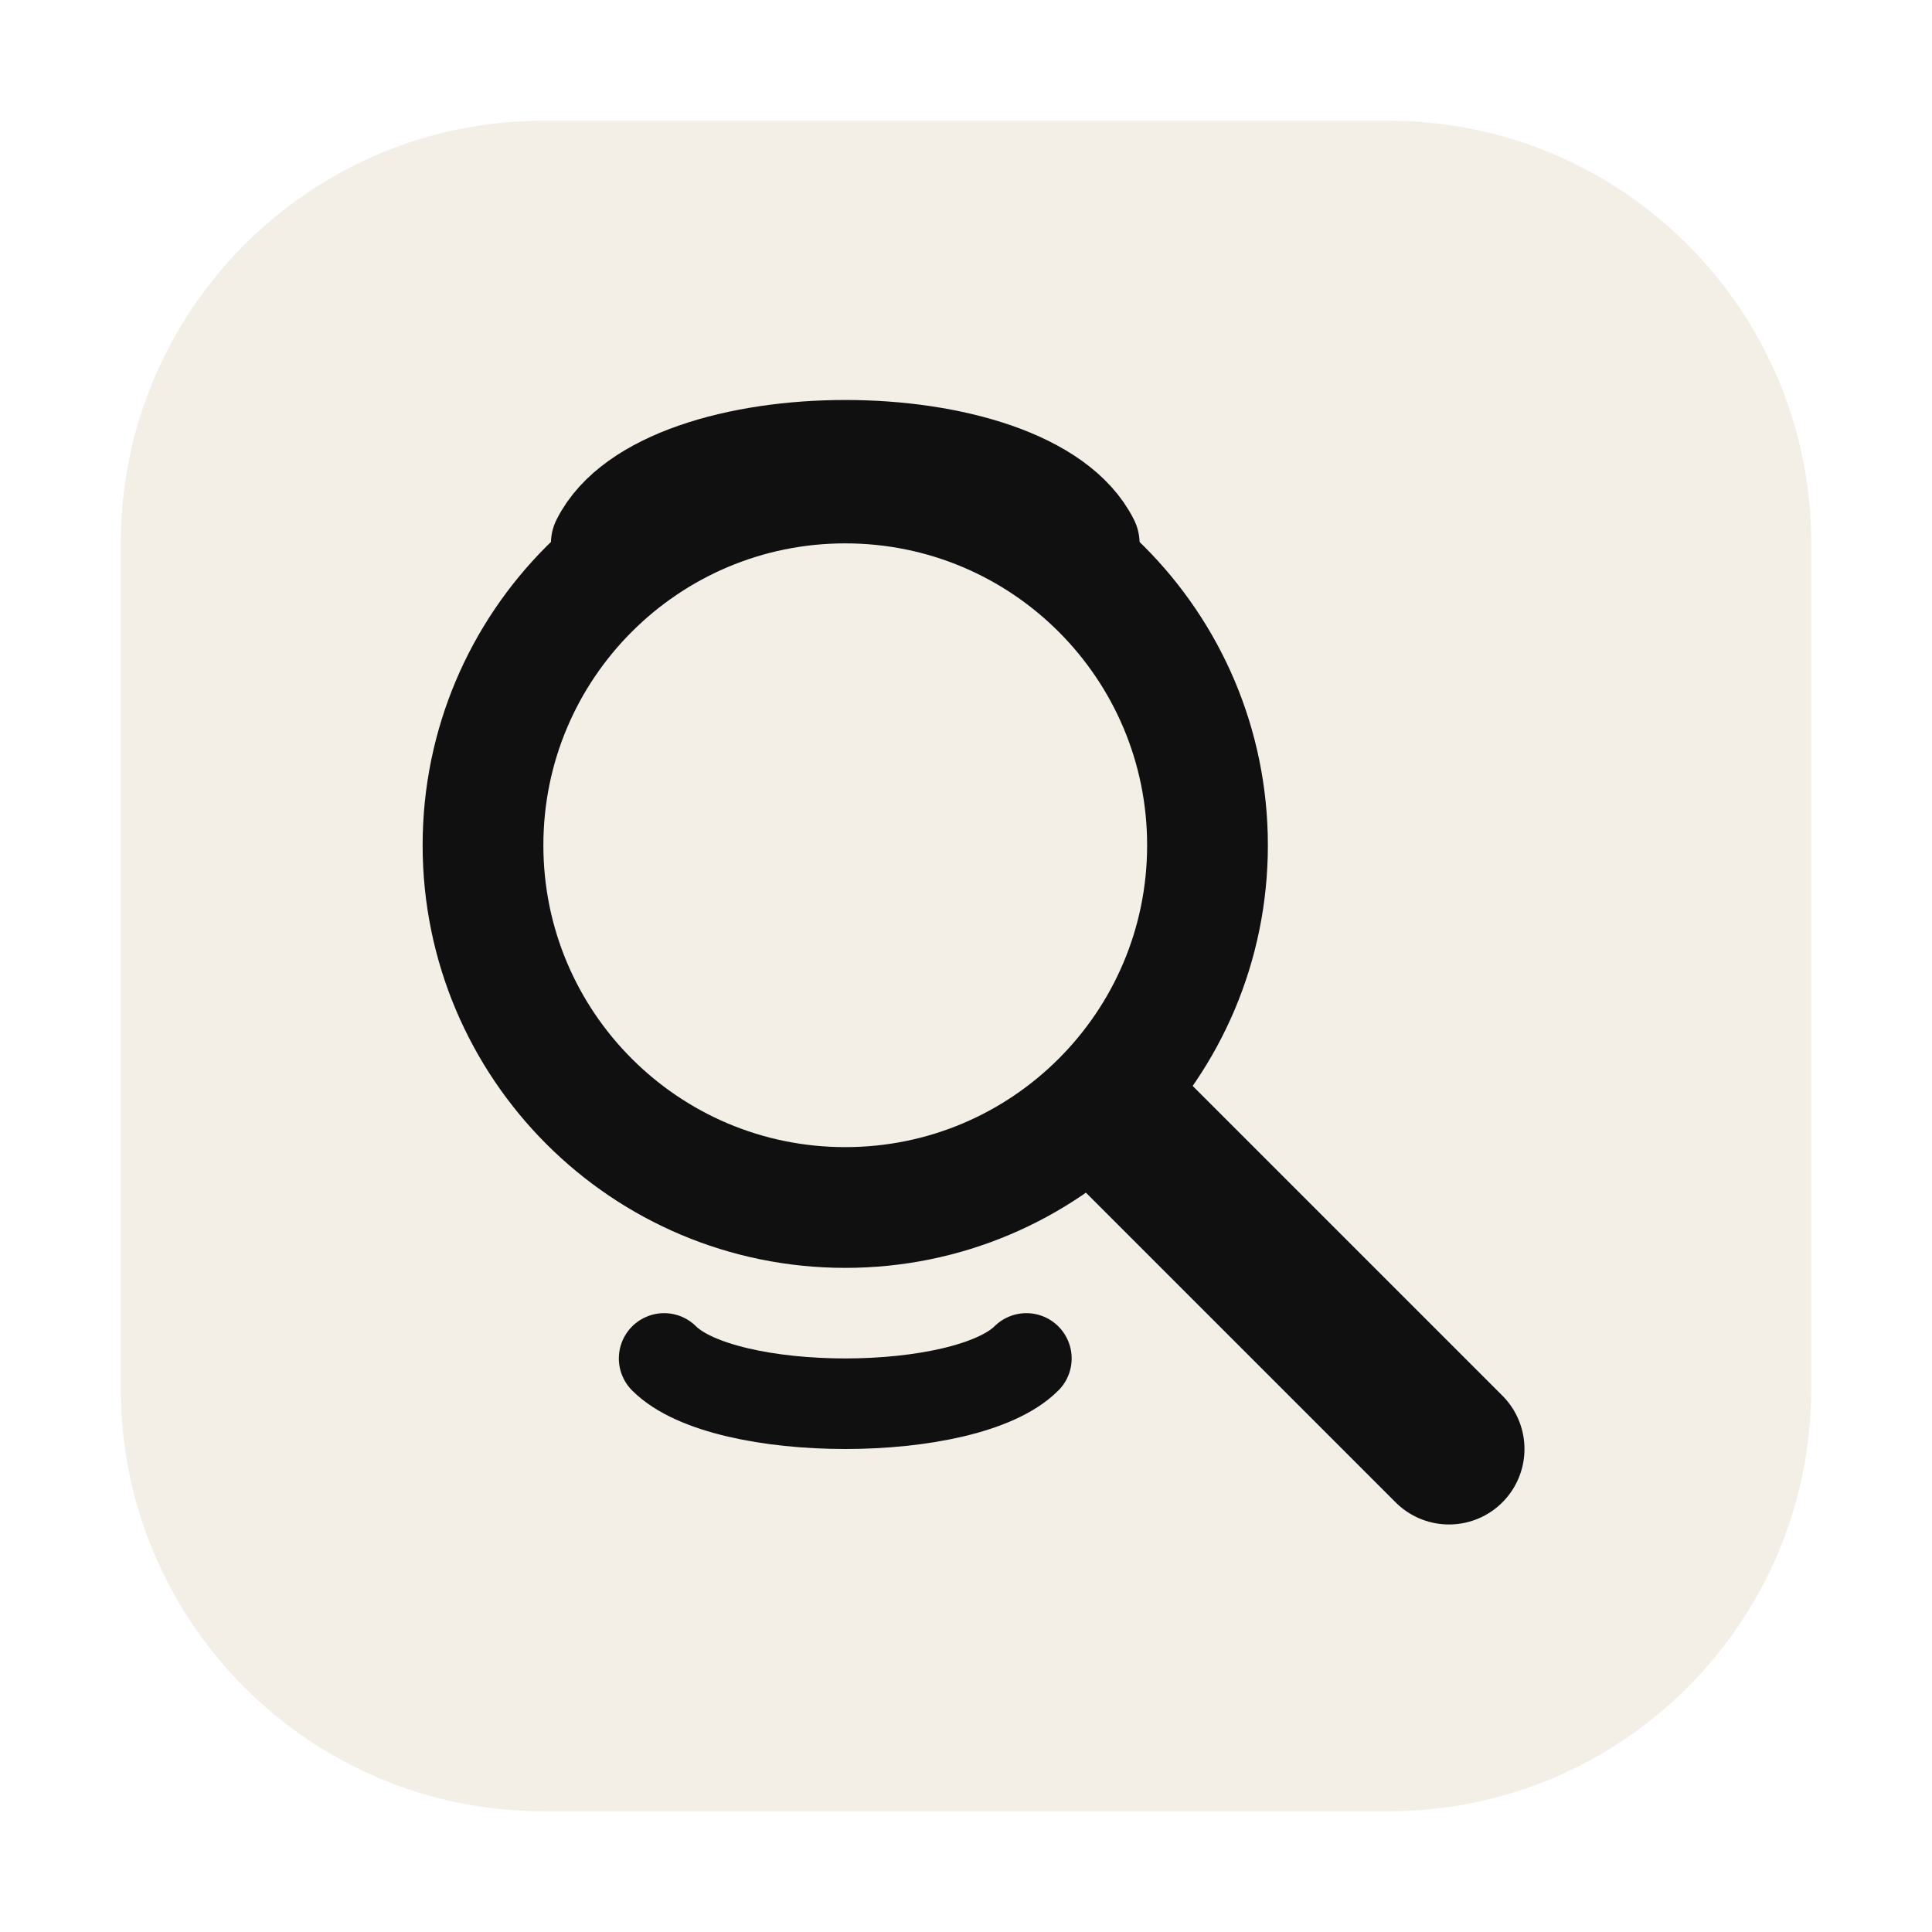
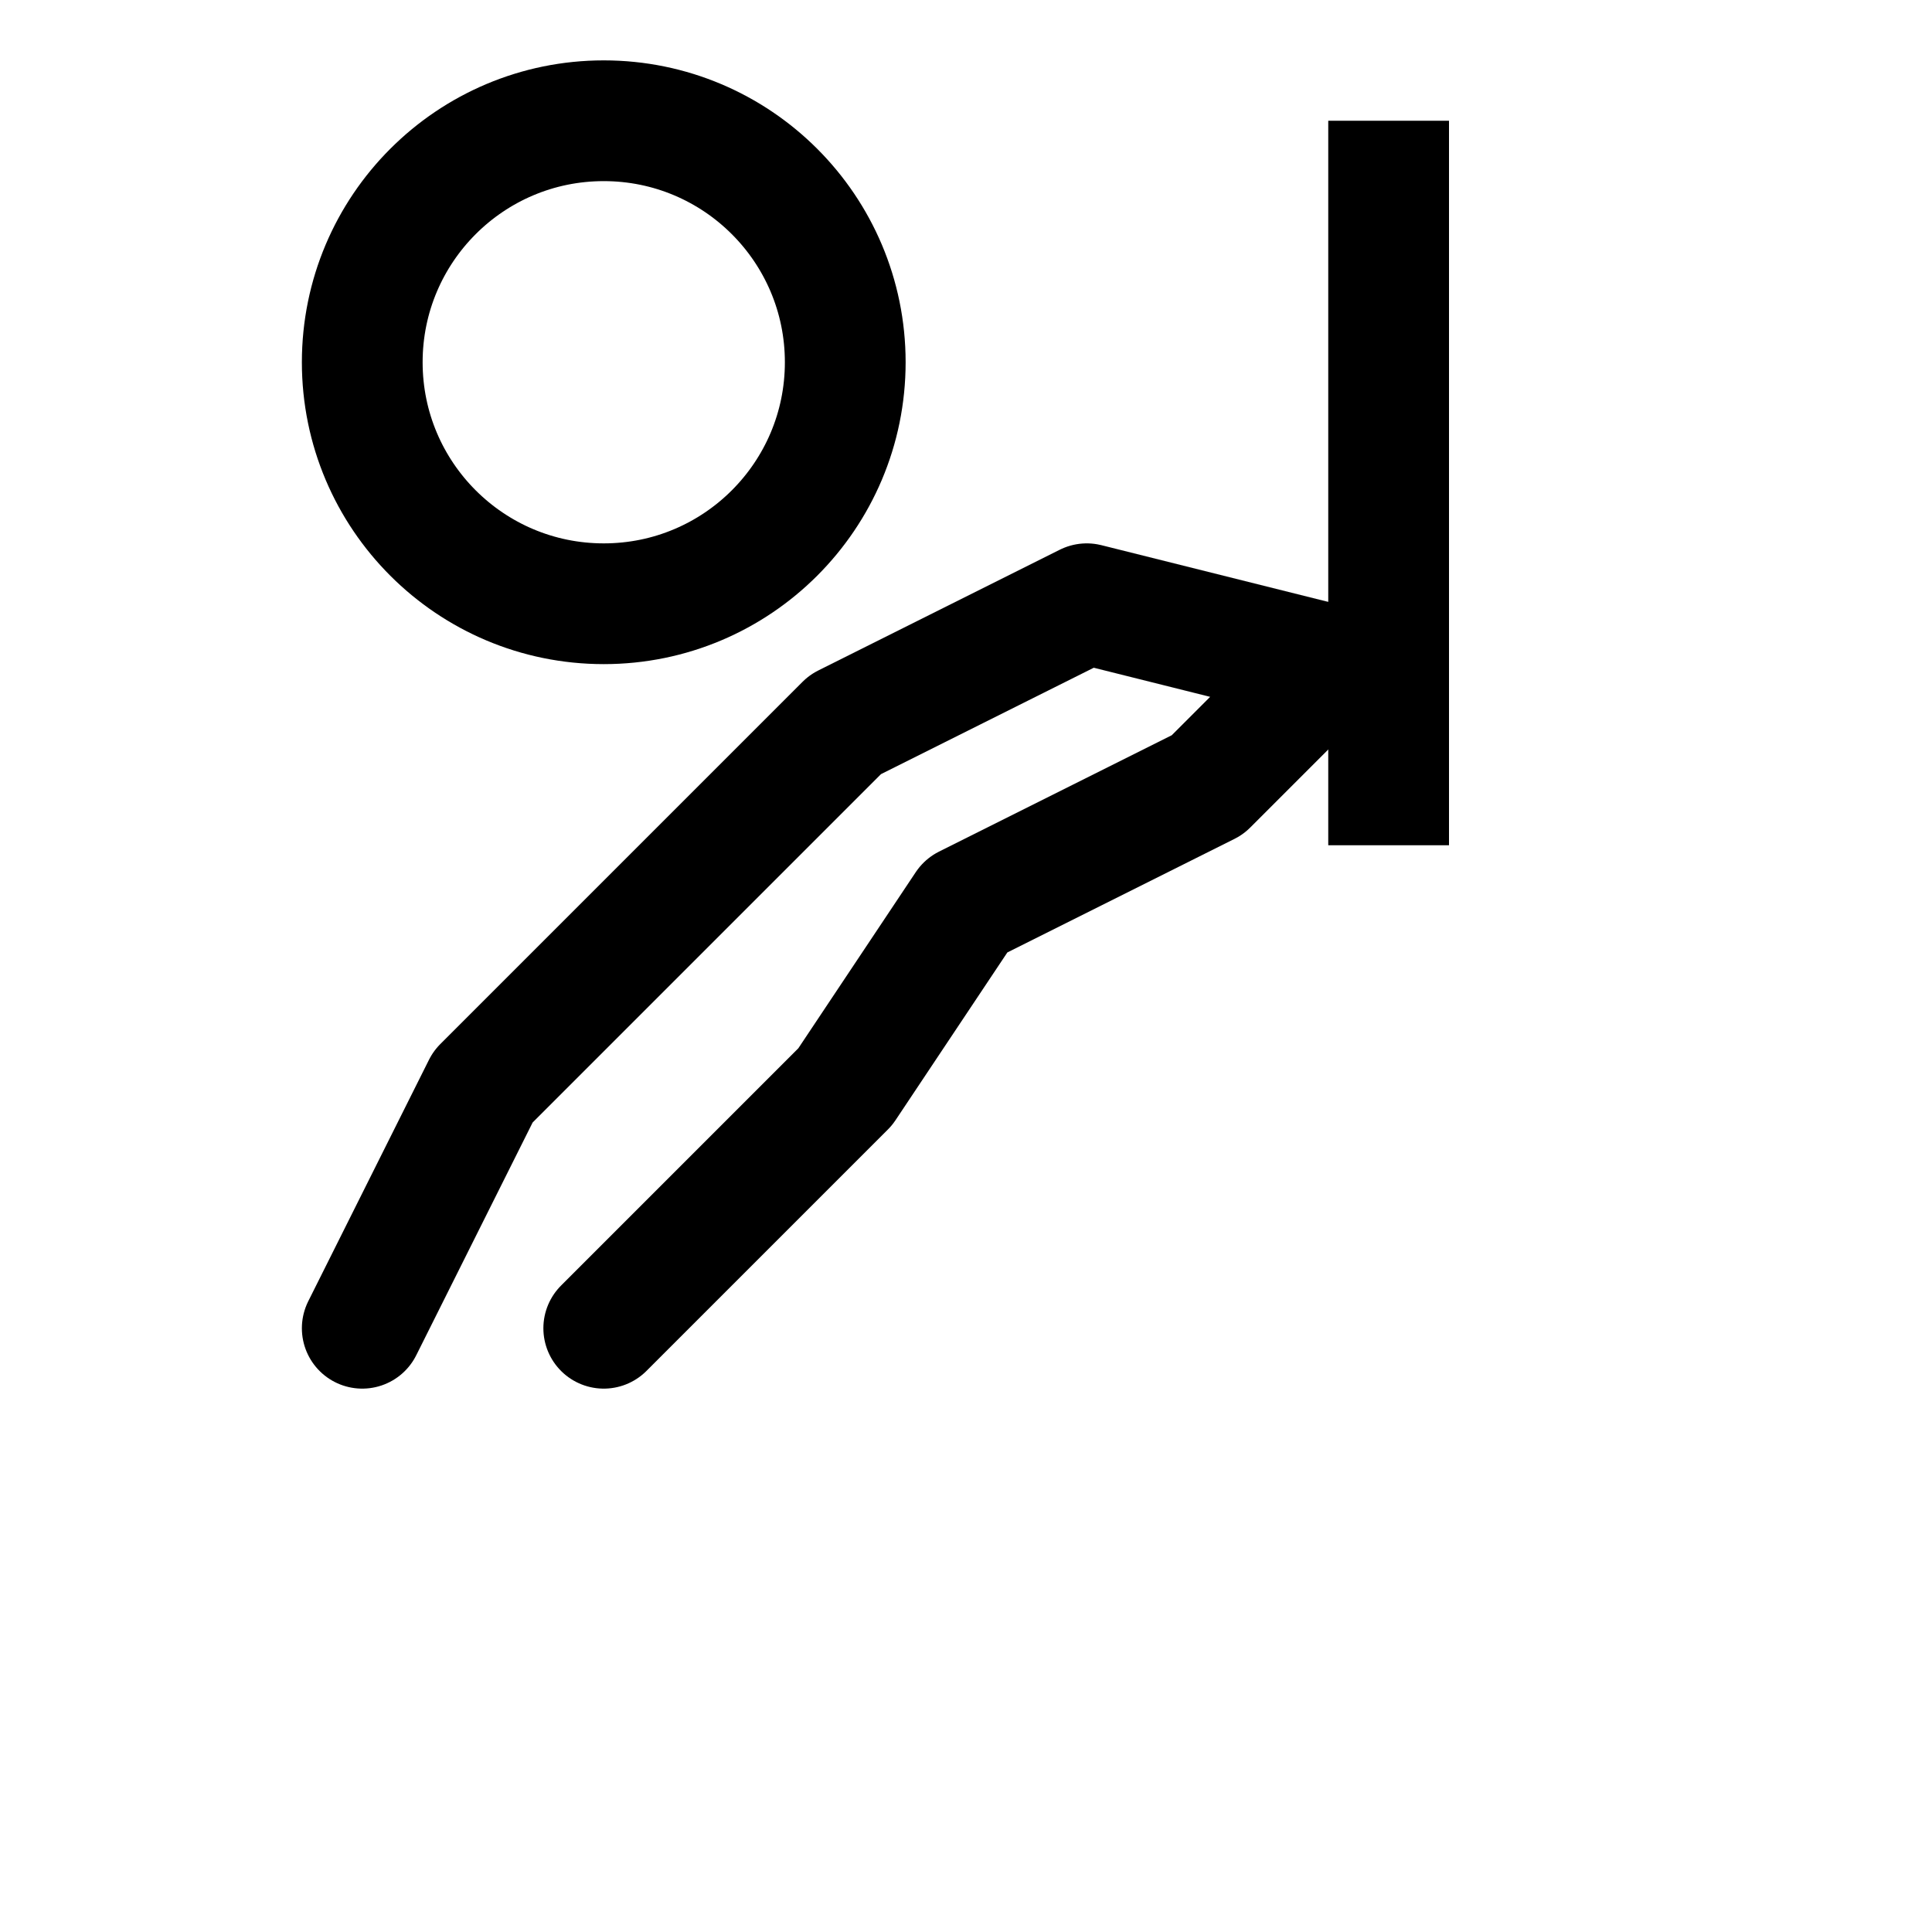
- <svg xmlns="http://www.w3.org/2000/svg" viewBox="0 0 64 64" role="img" aria-label="Dooky Detective">
-   <rect x="4" y="4" width="56" height="56" rx="14" fill="#f3efe6" />
-   <circle cx="28" cy="28" r="12" fill="none" stroke="#101010" stroke-width="4" />
-   <path d="M37 37l11 11" stroke="#101010" stroke-width="5" stroke-linecap="round" />
-   <path d="M20 18c2-4 14-4 16 0" fill="none" stroke="#101010" stroke-width="3.5" stroke-linecap="round" />
-   <path d="M22 45c2 2 10 2 12 0" fill="none" stroke="#101010" stroke-width="3" stroke-linecap="round" />
+ <svg xmlns="http://www.w3.org/2000/svg" width="64" height="64" viewBox="0 0 64 64">
+   <circle cx="20" cy="12" r="8" fill="none" stroke="#000" stroke-width="4" />
+   <rect x="44" y="4" width="4" height="24" rx="0" fill="#000" />
+   <path d="M12 44 L16 36 L24 28 L28 24 L36 20 L44 22 L40 26 L32 30 L28 36 L24 40 L20 44" fill="none" stroke="#000" stroke-width="4" stroke-linecap="round" stroke-linejoin="round" />
</svg>
